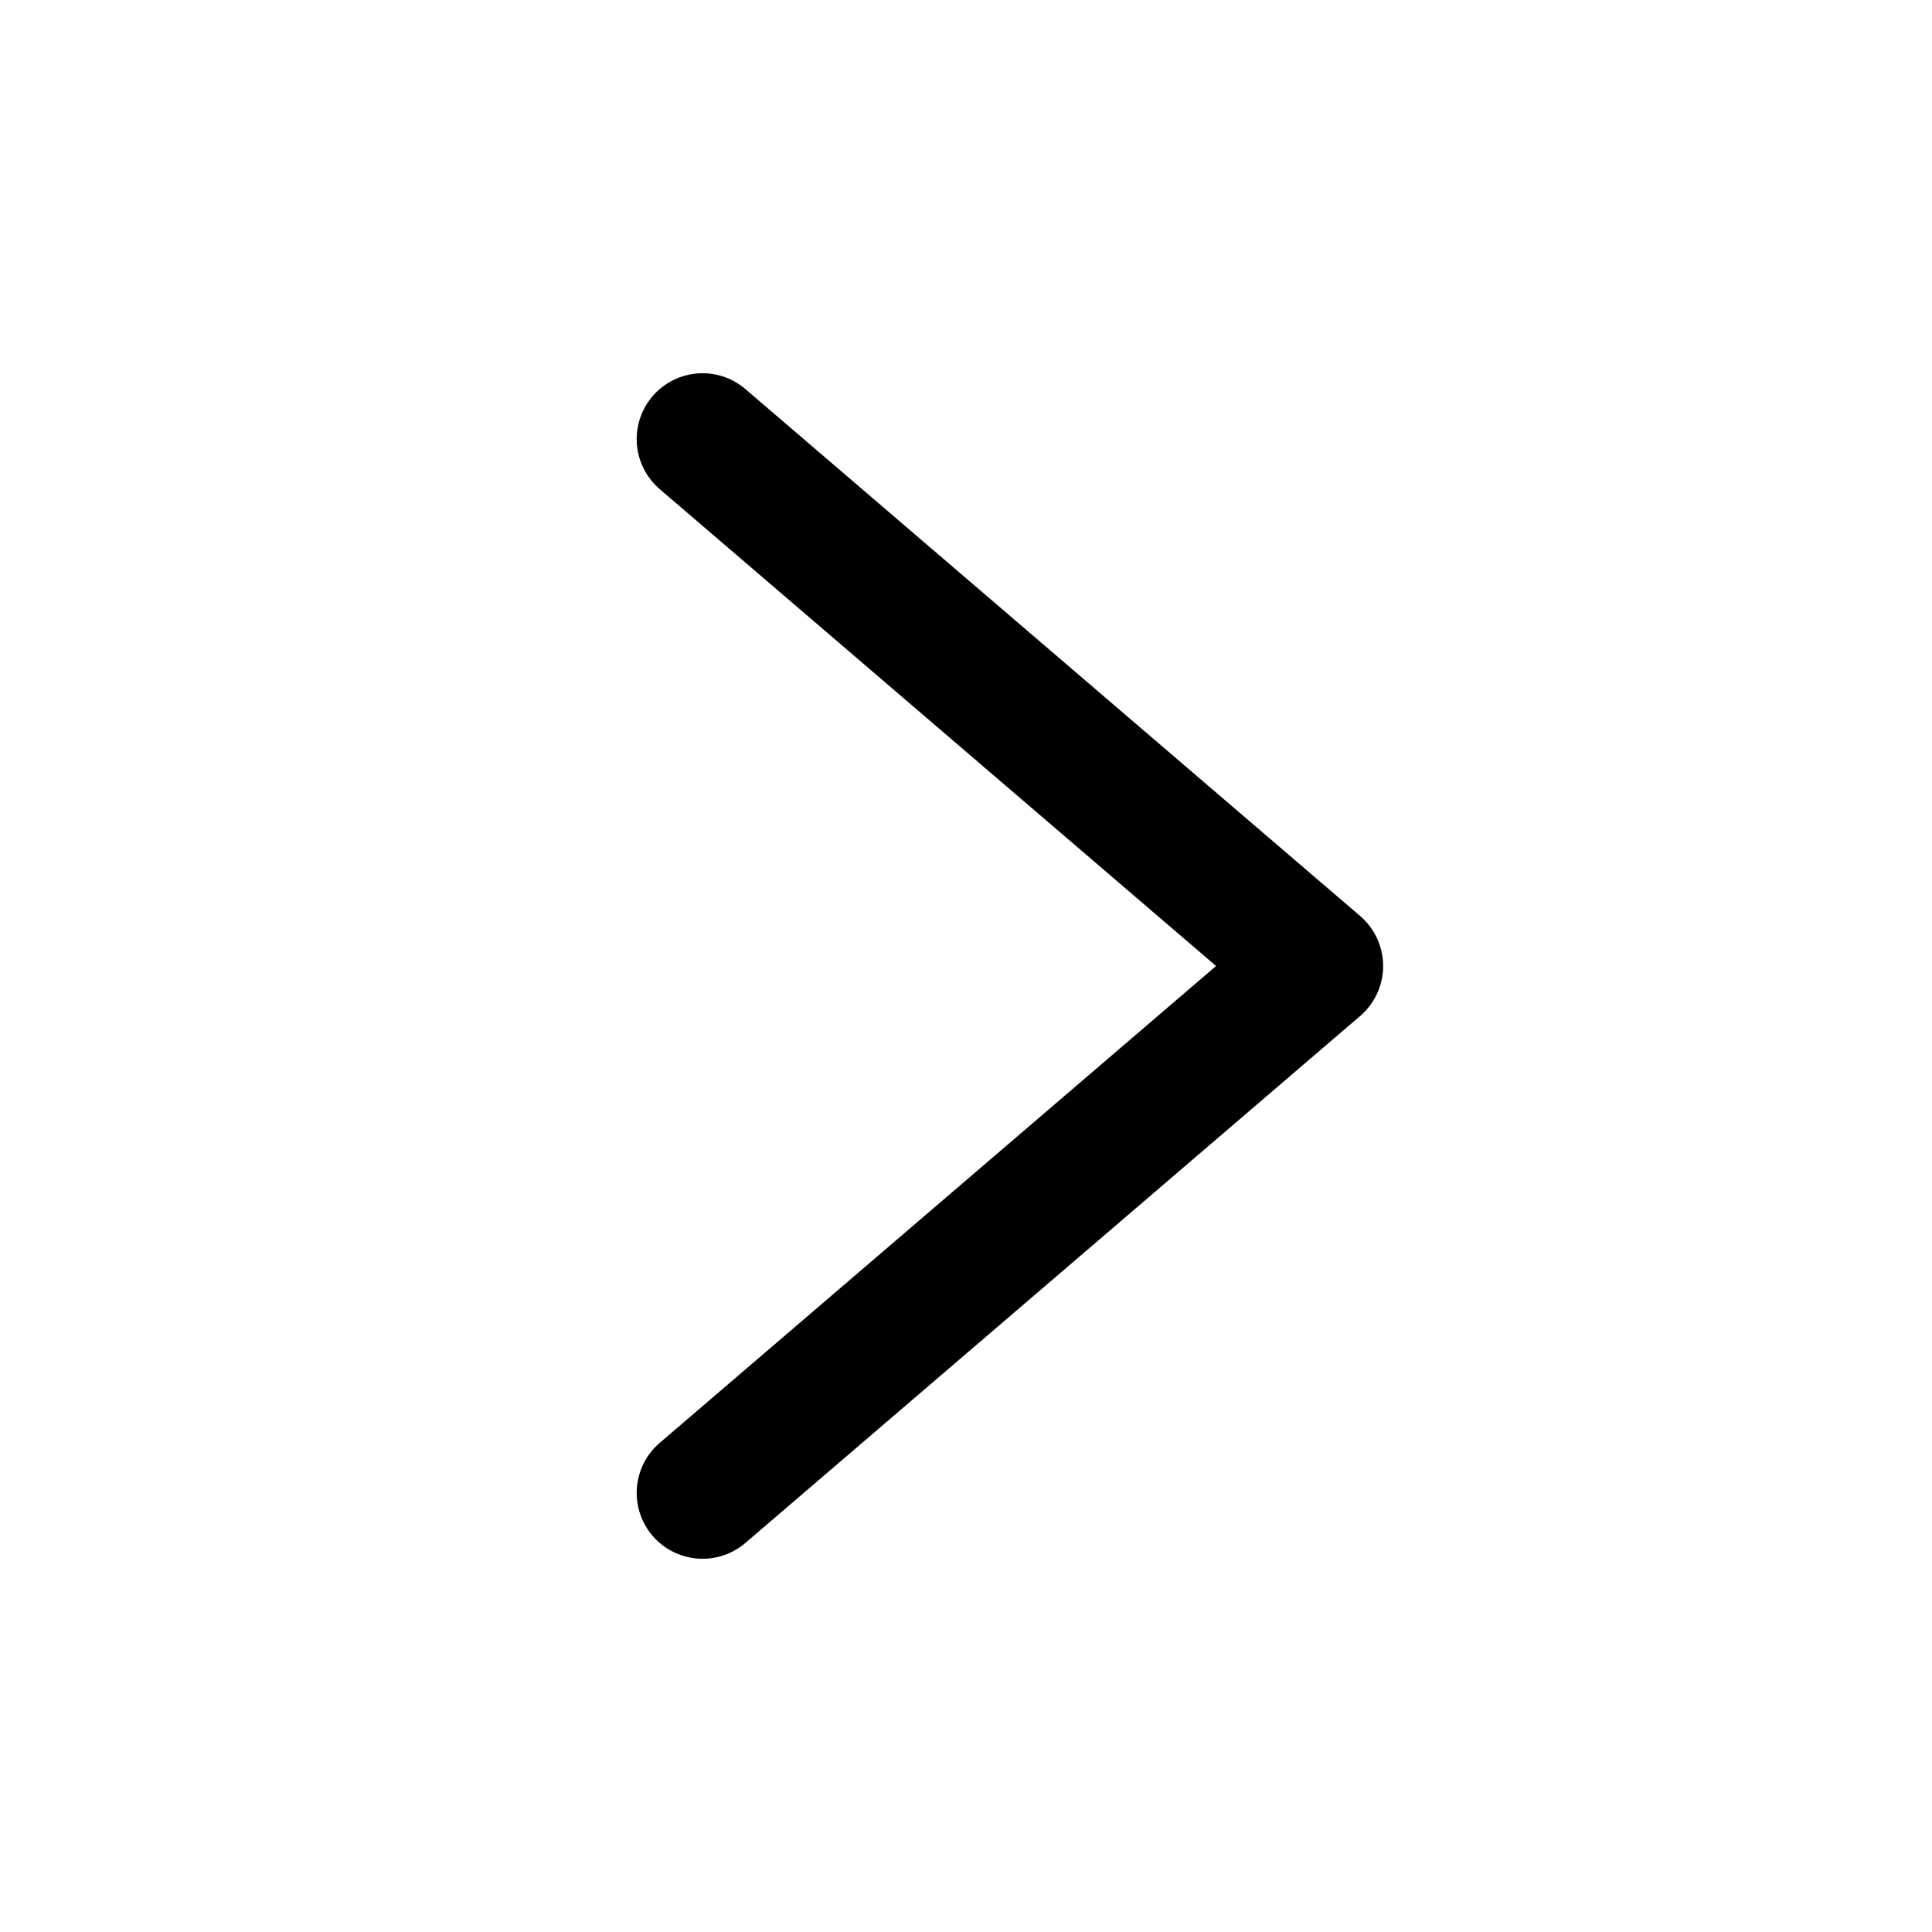
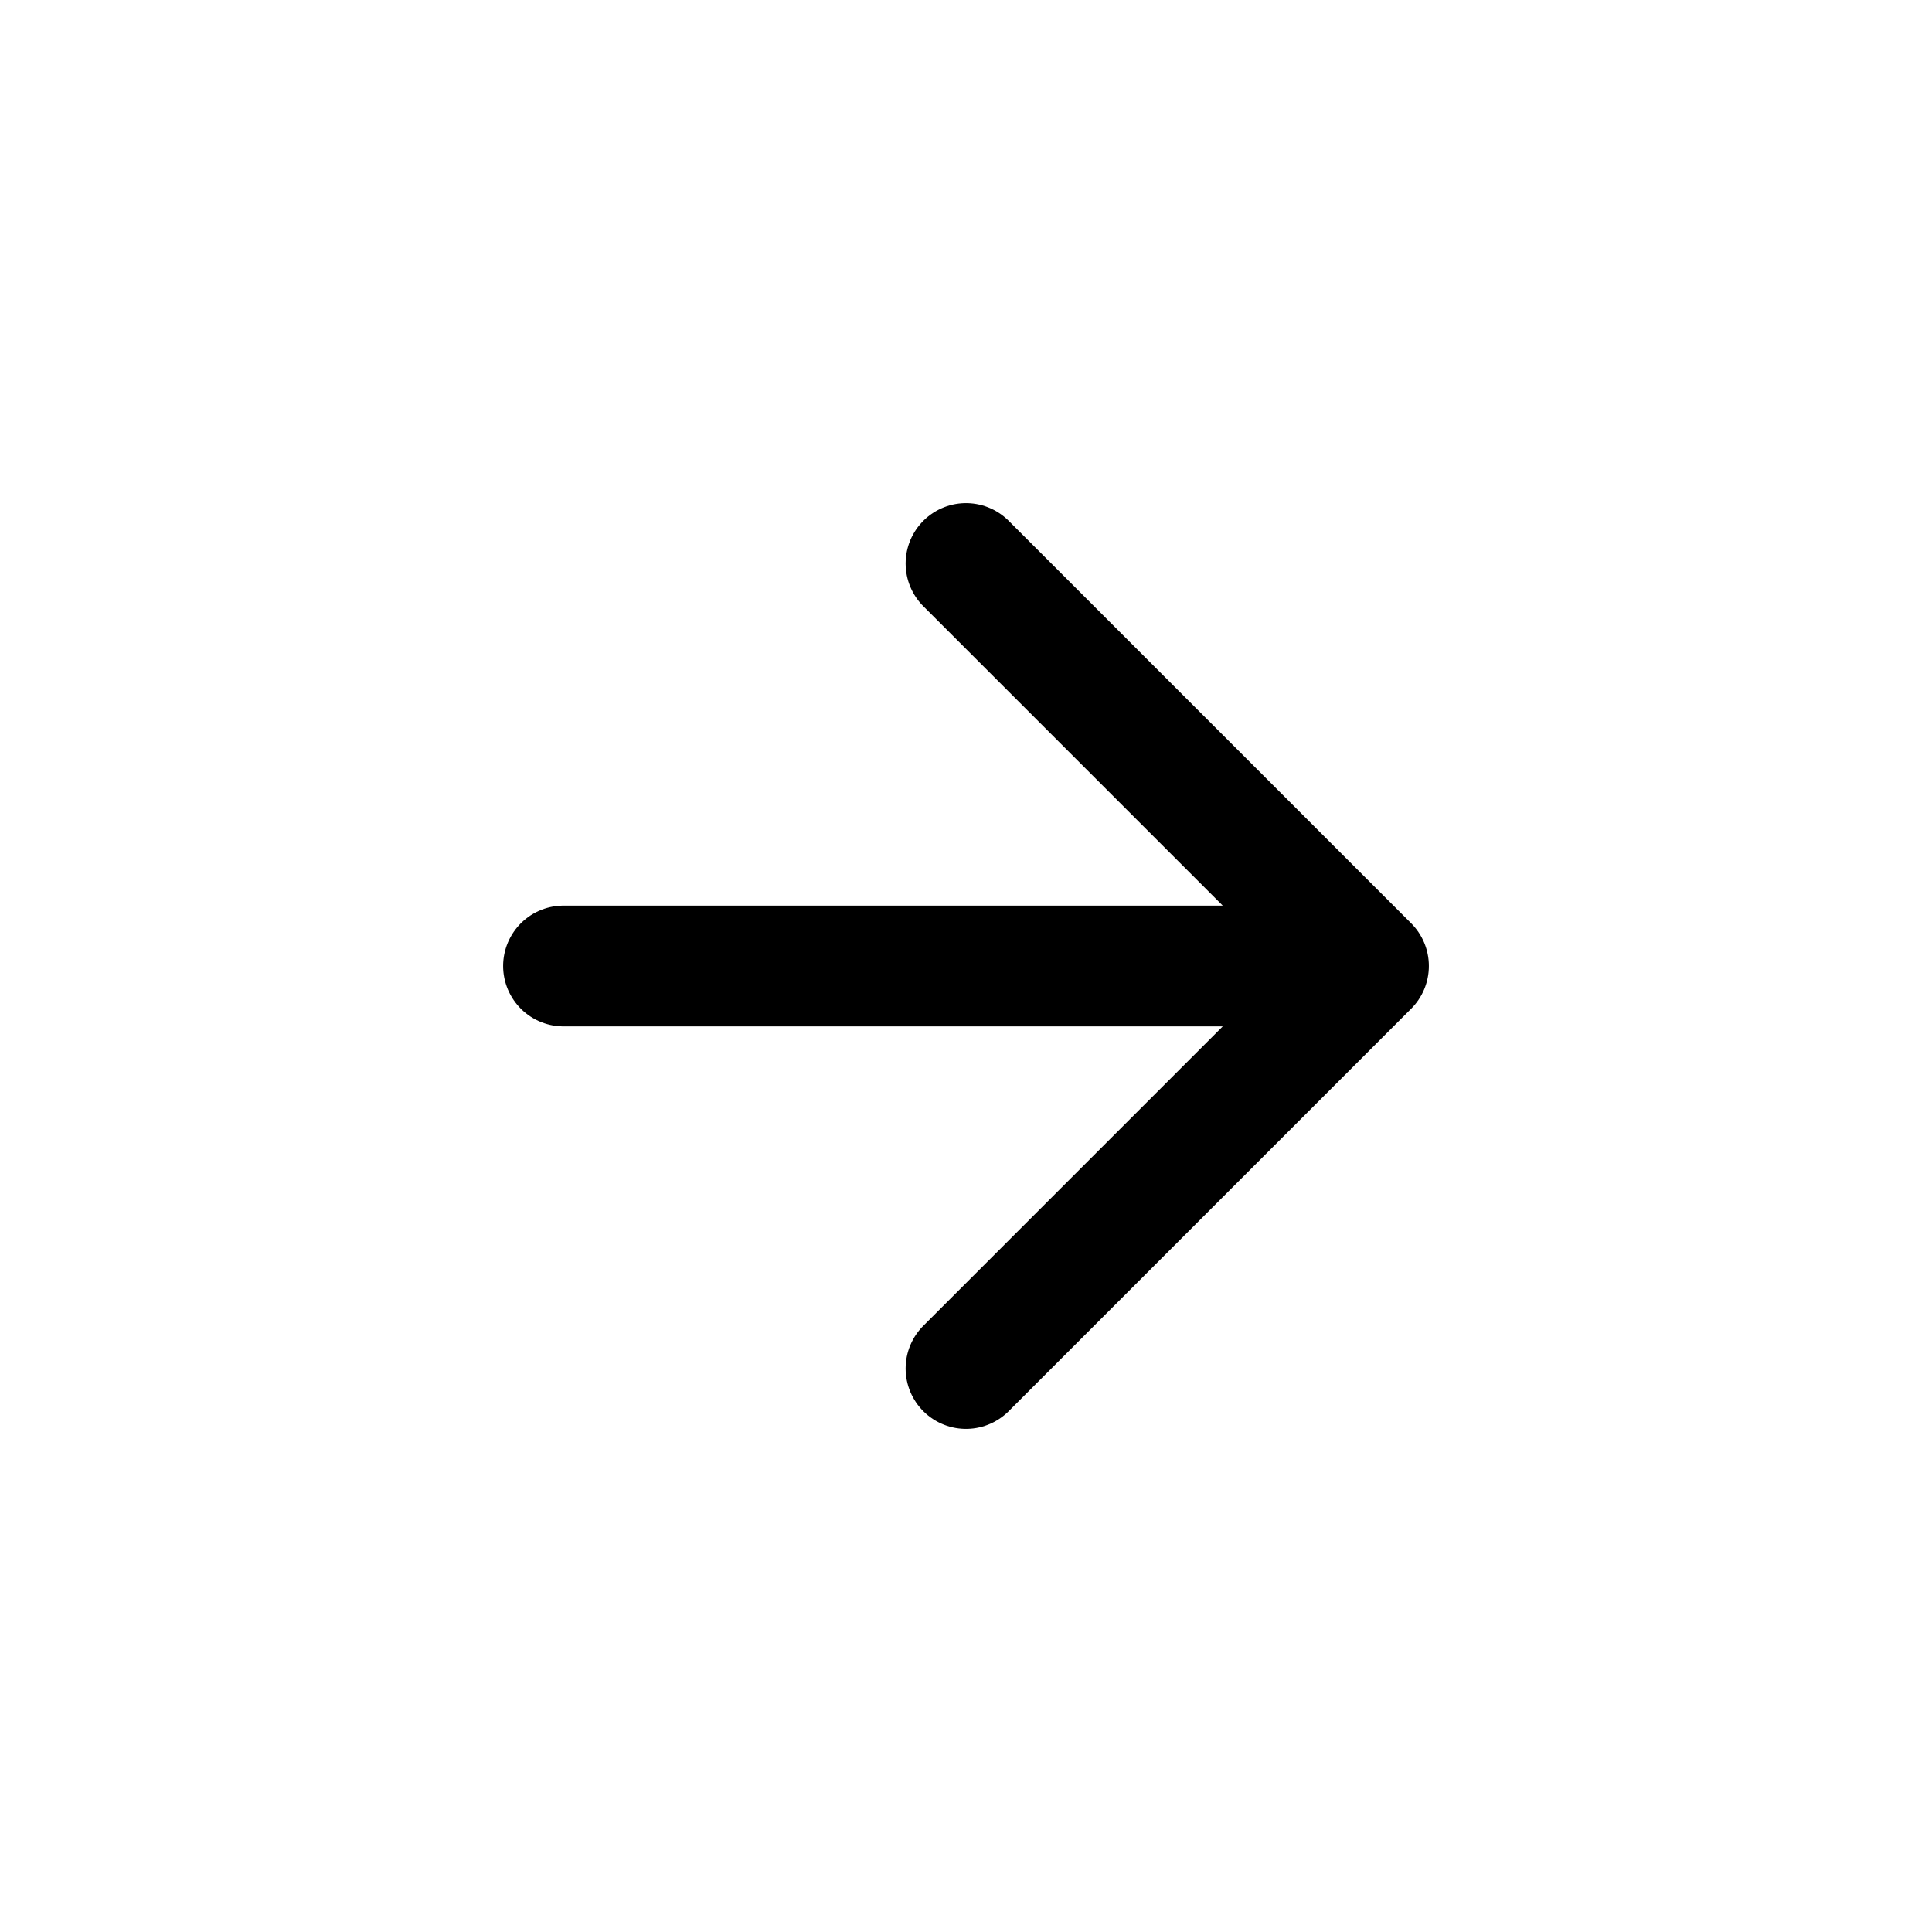
- <svg xmlns="http://www.w3.org/2000/svg" width="44" height="44" viewBox="0 0 44 44">
-   <path d="M16 10 L30 22 L16 34" fill="none" stroke="currentColor" stroke-width="3" stroke-linecap="round" stroke-linejoin="round" />
+ <svg xmlns="http://www.w3.org/2000/svg" width="800px" height="800px" viewBox="0 0 24 24" fill="none">
+   <path d="M7 12h9M12 7l5 5-5 5" stroke="currentColor" stroke-width="1.5" stroke-linecap="round" stroke-linejoin="round" />
</svg>
